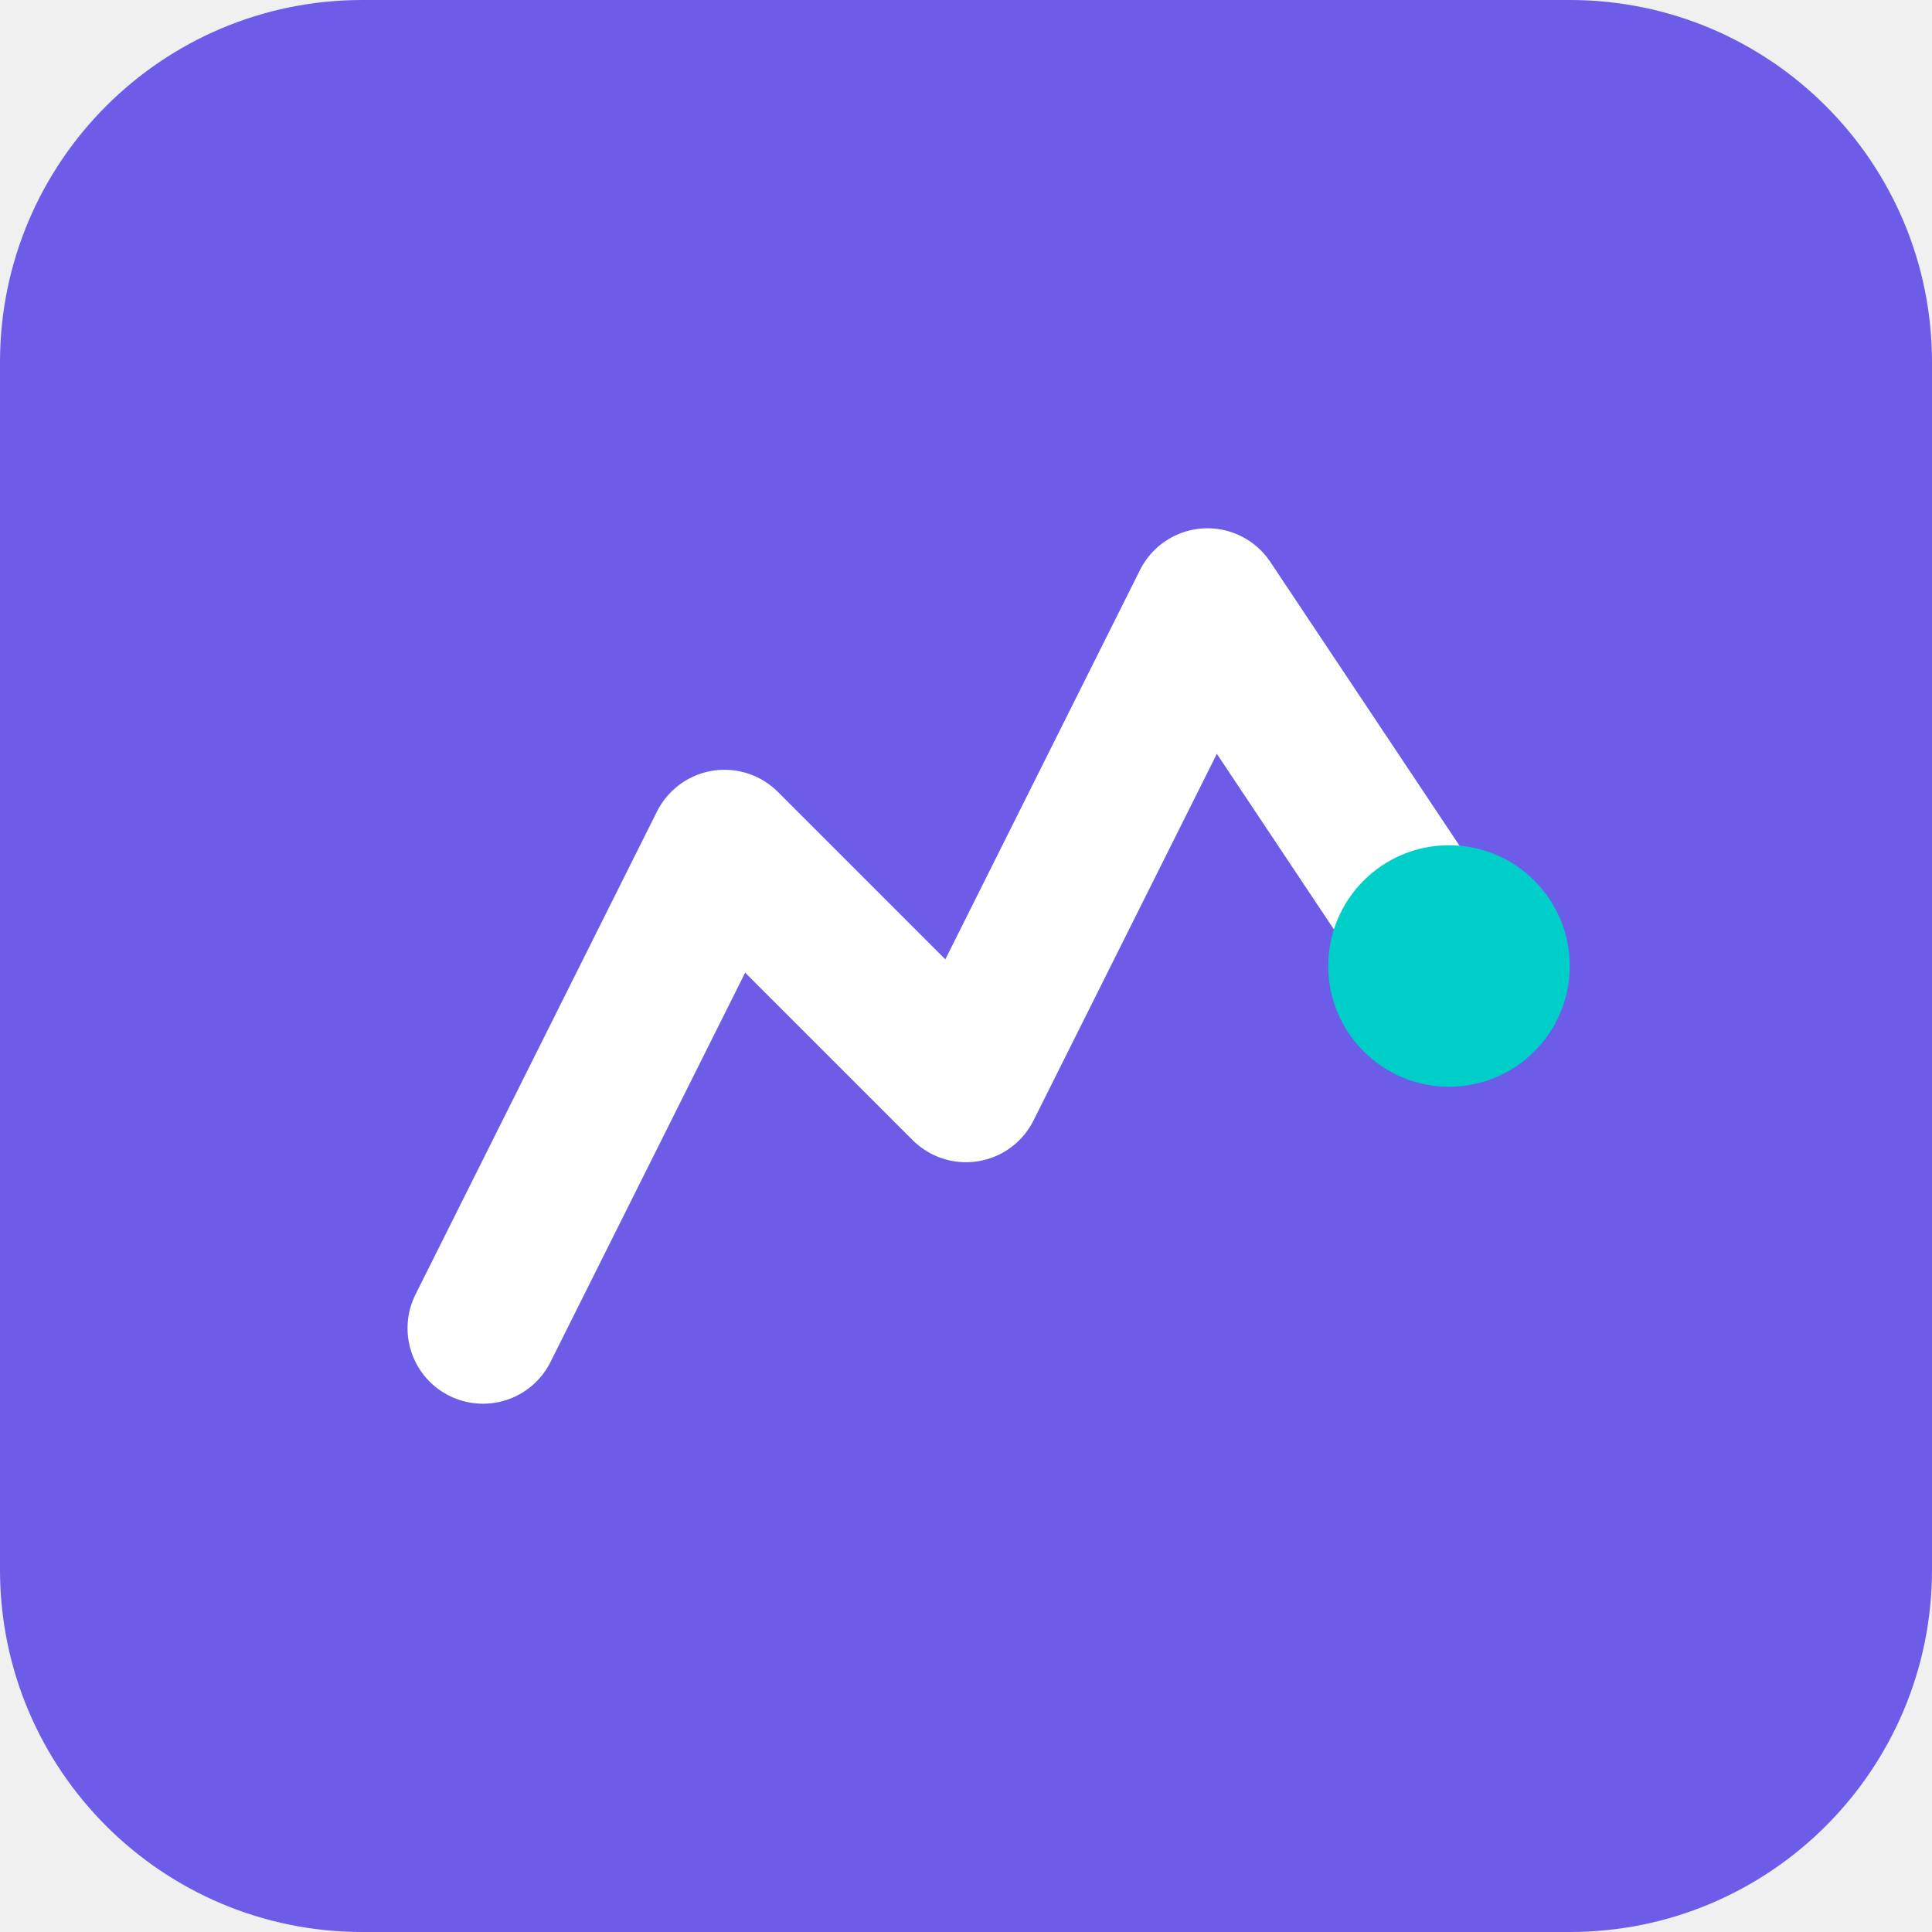
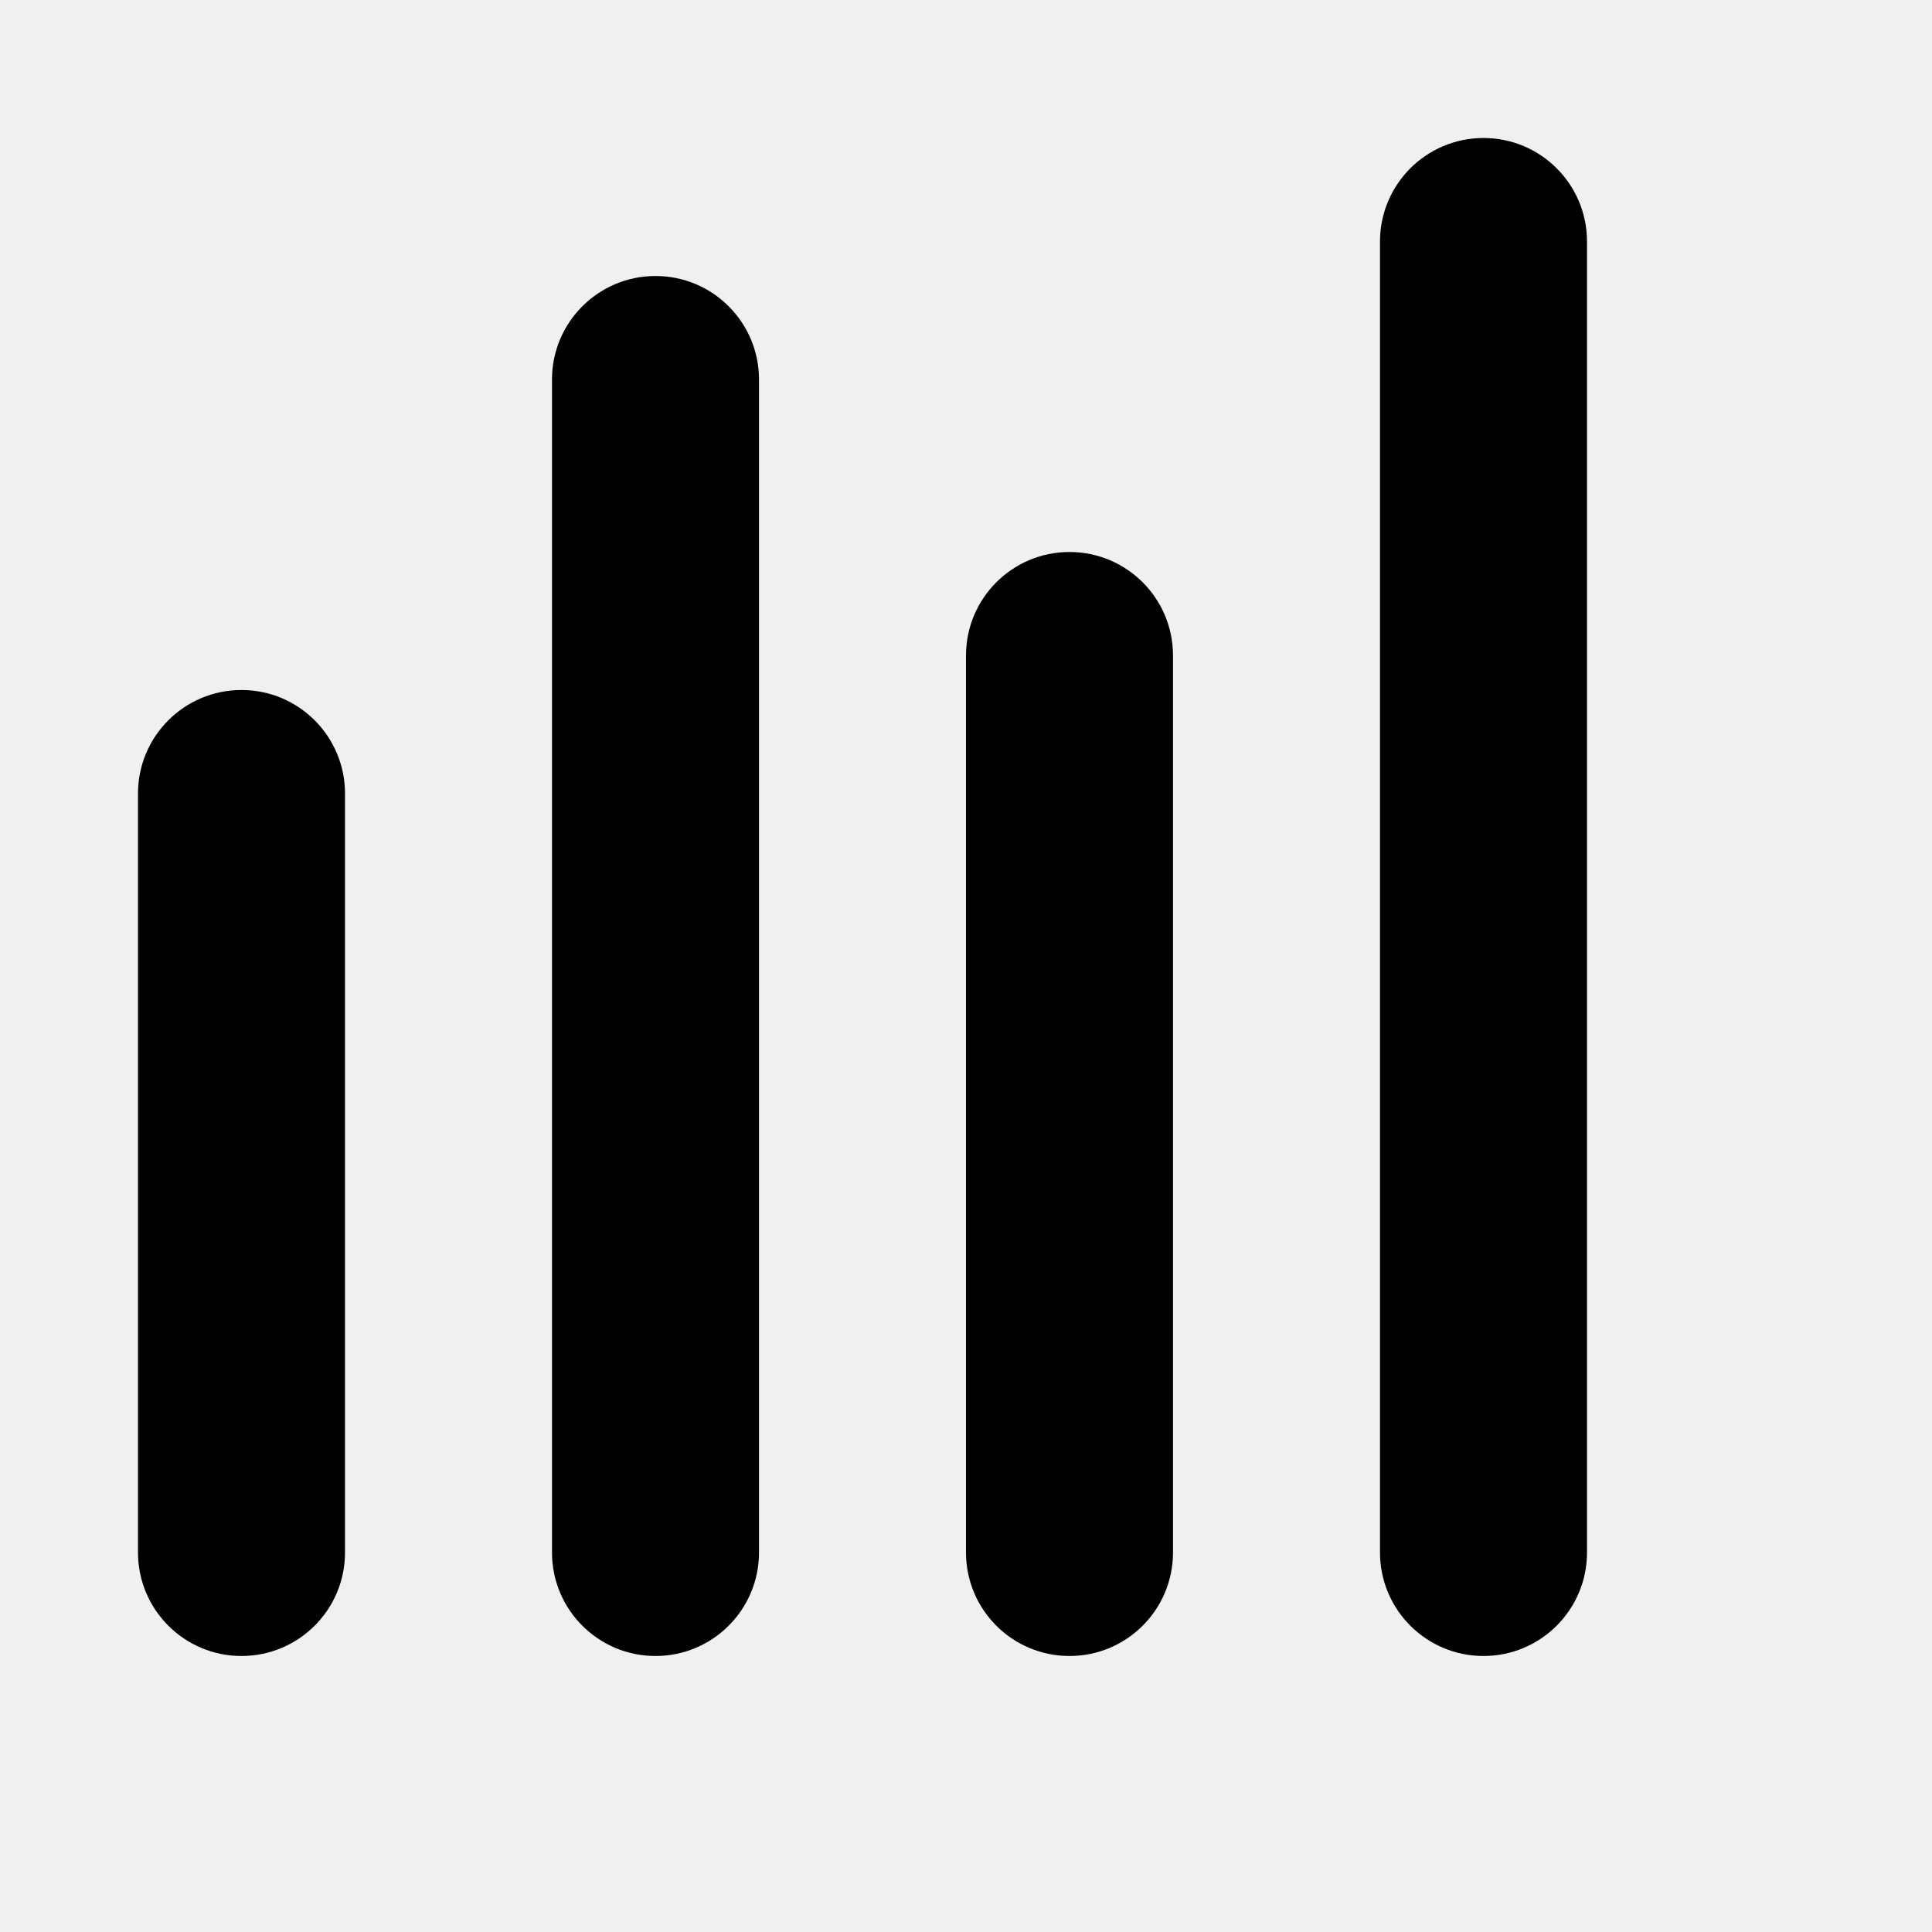
- <svg xmlns="http://www.w3.org/2000/svg" viewBox="0 0 32 32" fill="none">
-   <rect width="32" height="32" rx="6" fill="#6c5ce7" />
-   <path d="M8 22 L12 14 L16 18 L20 10 L24 16" stroke="white" stroke-width="2.5" stroke-linecap="round" stroke-linejoin="round" fill="none" />
-   <circle cx="24" cy="16" r="2" fill="#00cec9" />
+ <svg xmlns="http://www.w3.org/2000/svg" viewBox="0 0 28 28" fill="none">
+   <rect x="2" y="10" width="3" height="14" rx="1.5" fill="currentColor" />
+   <rect x="8" y="4" width="3" height="20" rx="1.5" fill="currentColor" />
+   <rect x="14" y="8" width="3" height="16" rx="1.5" fill="currentColor" />
+   <rect x="20" y="2" width="3" height="22" rx="1.5" fill="currentColor" />
</svg>
